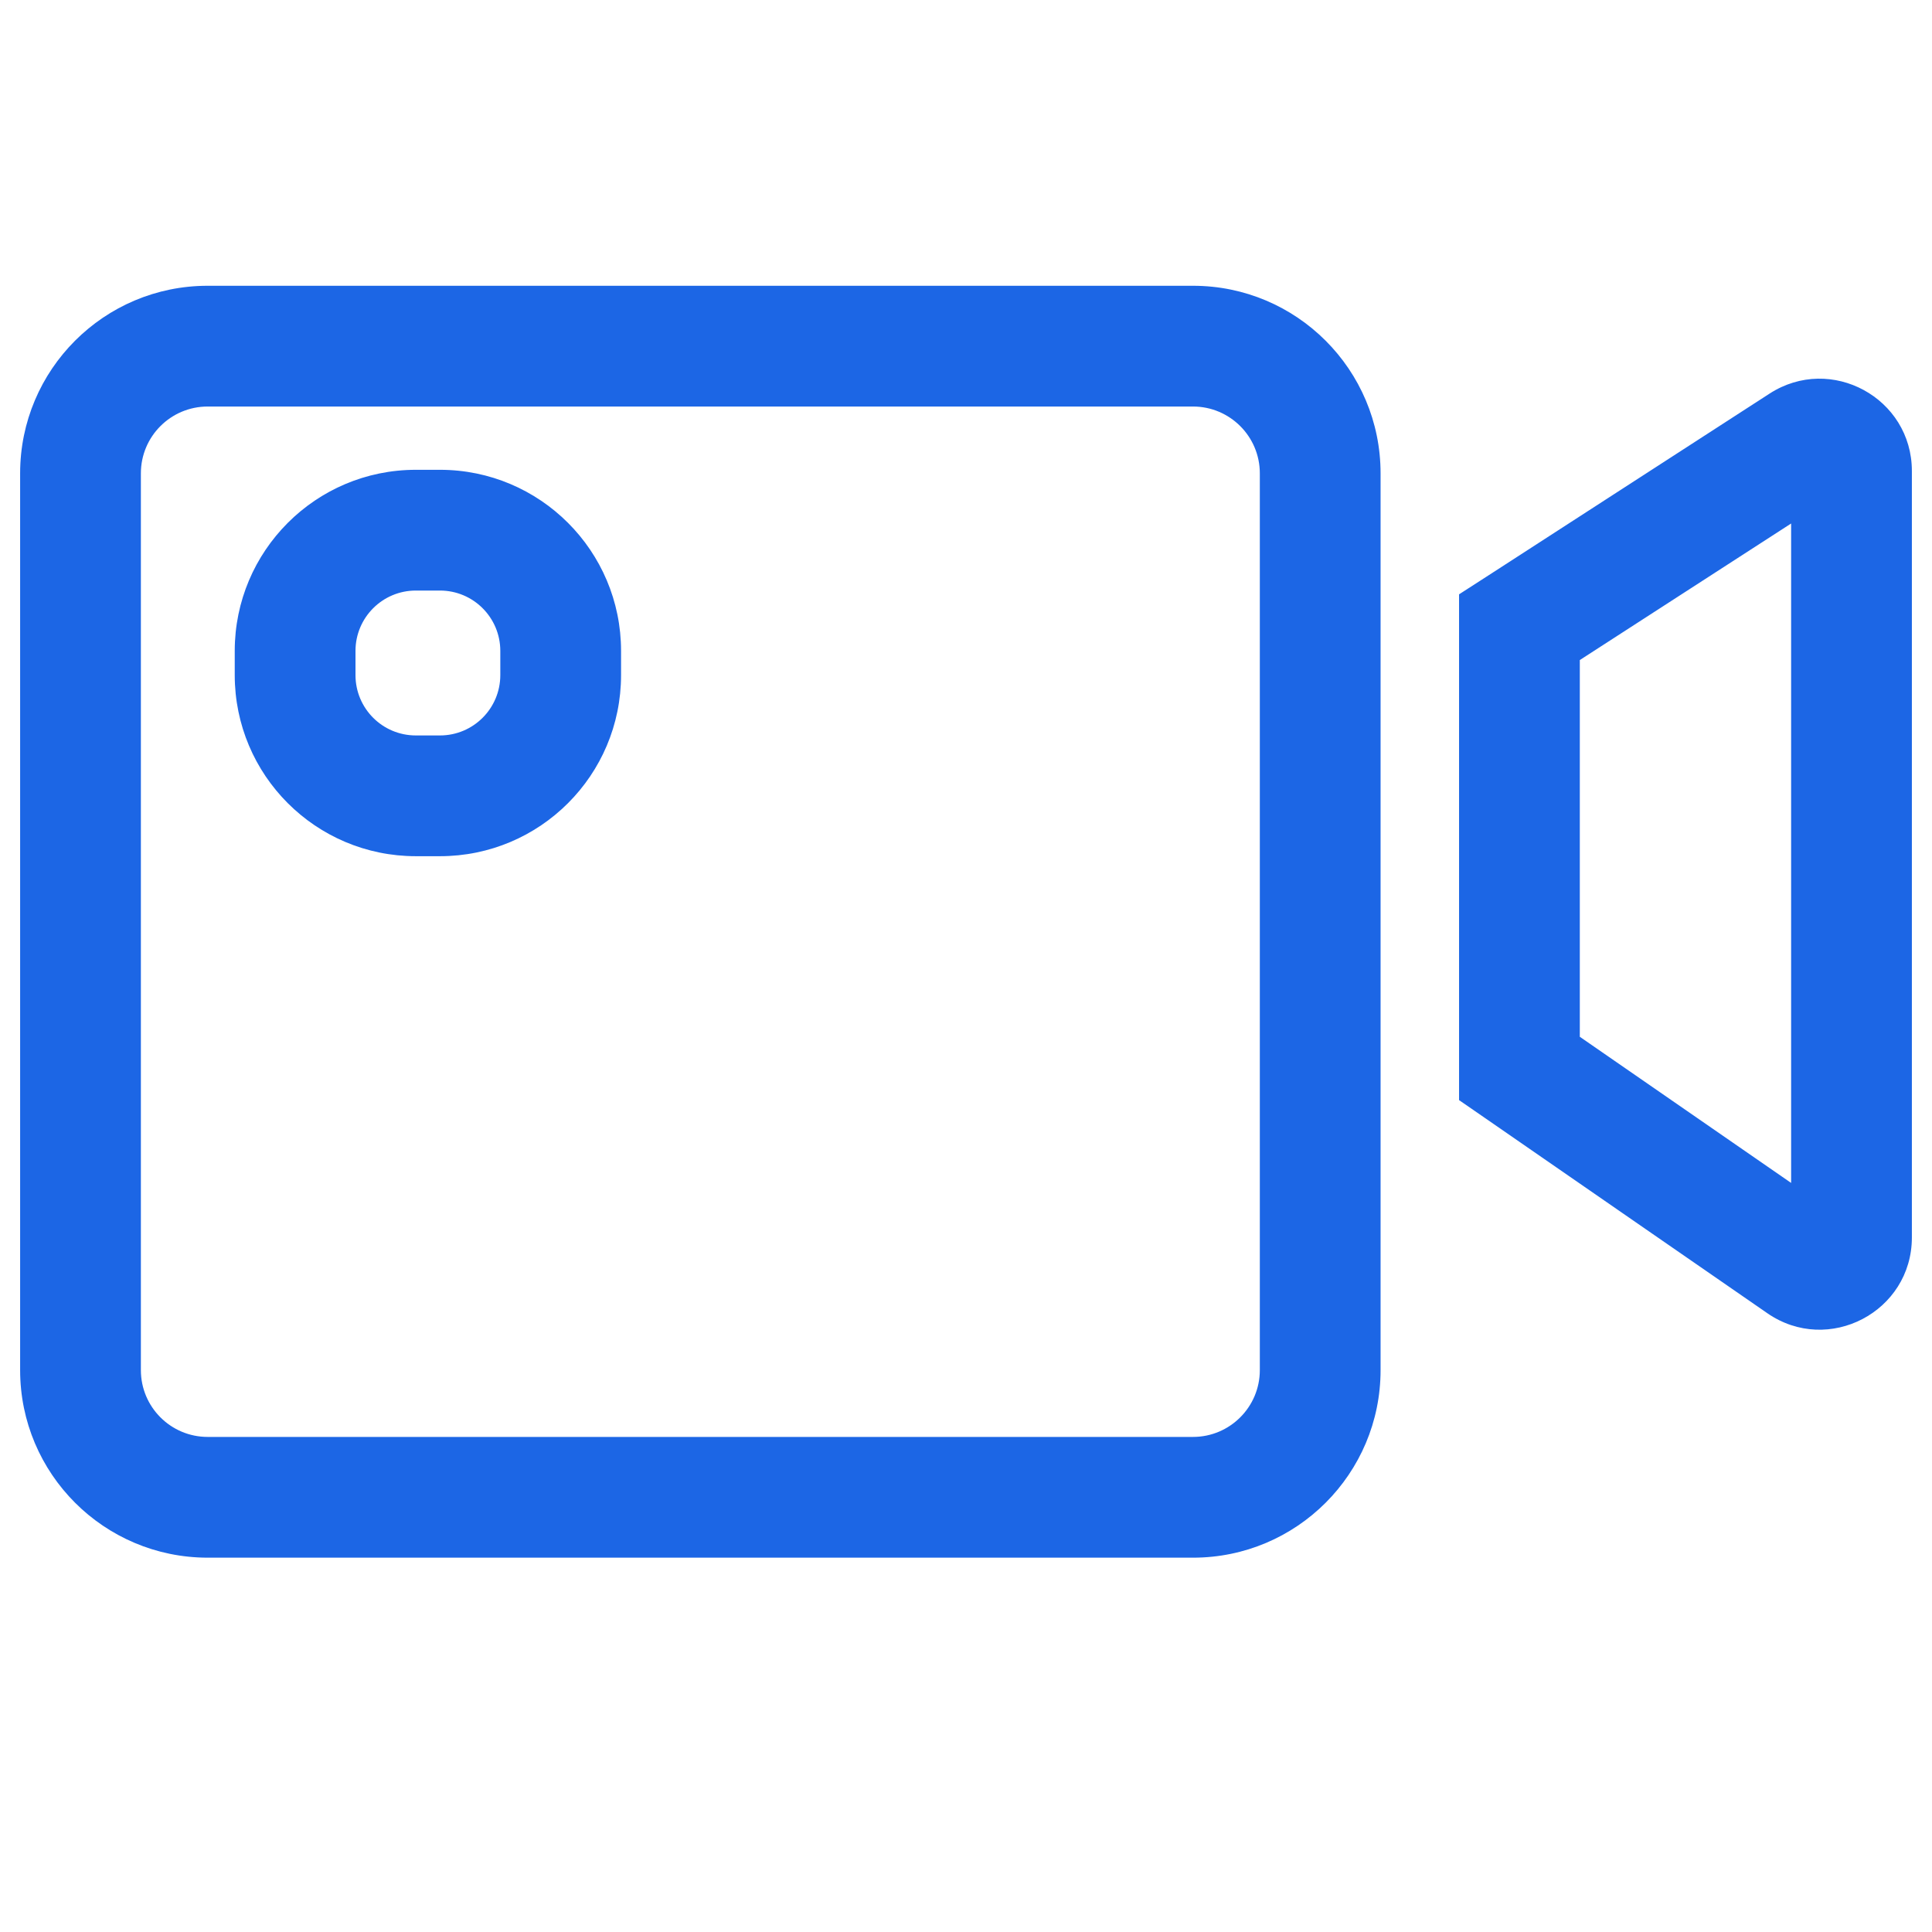
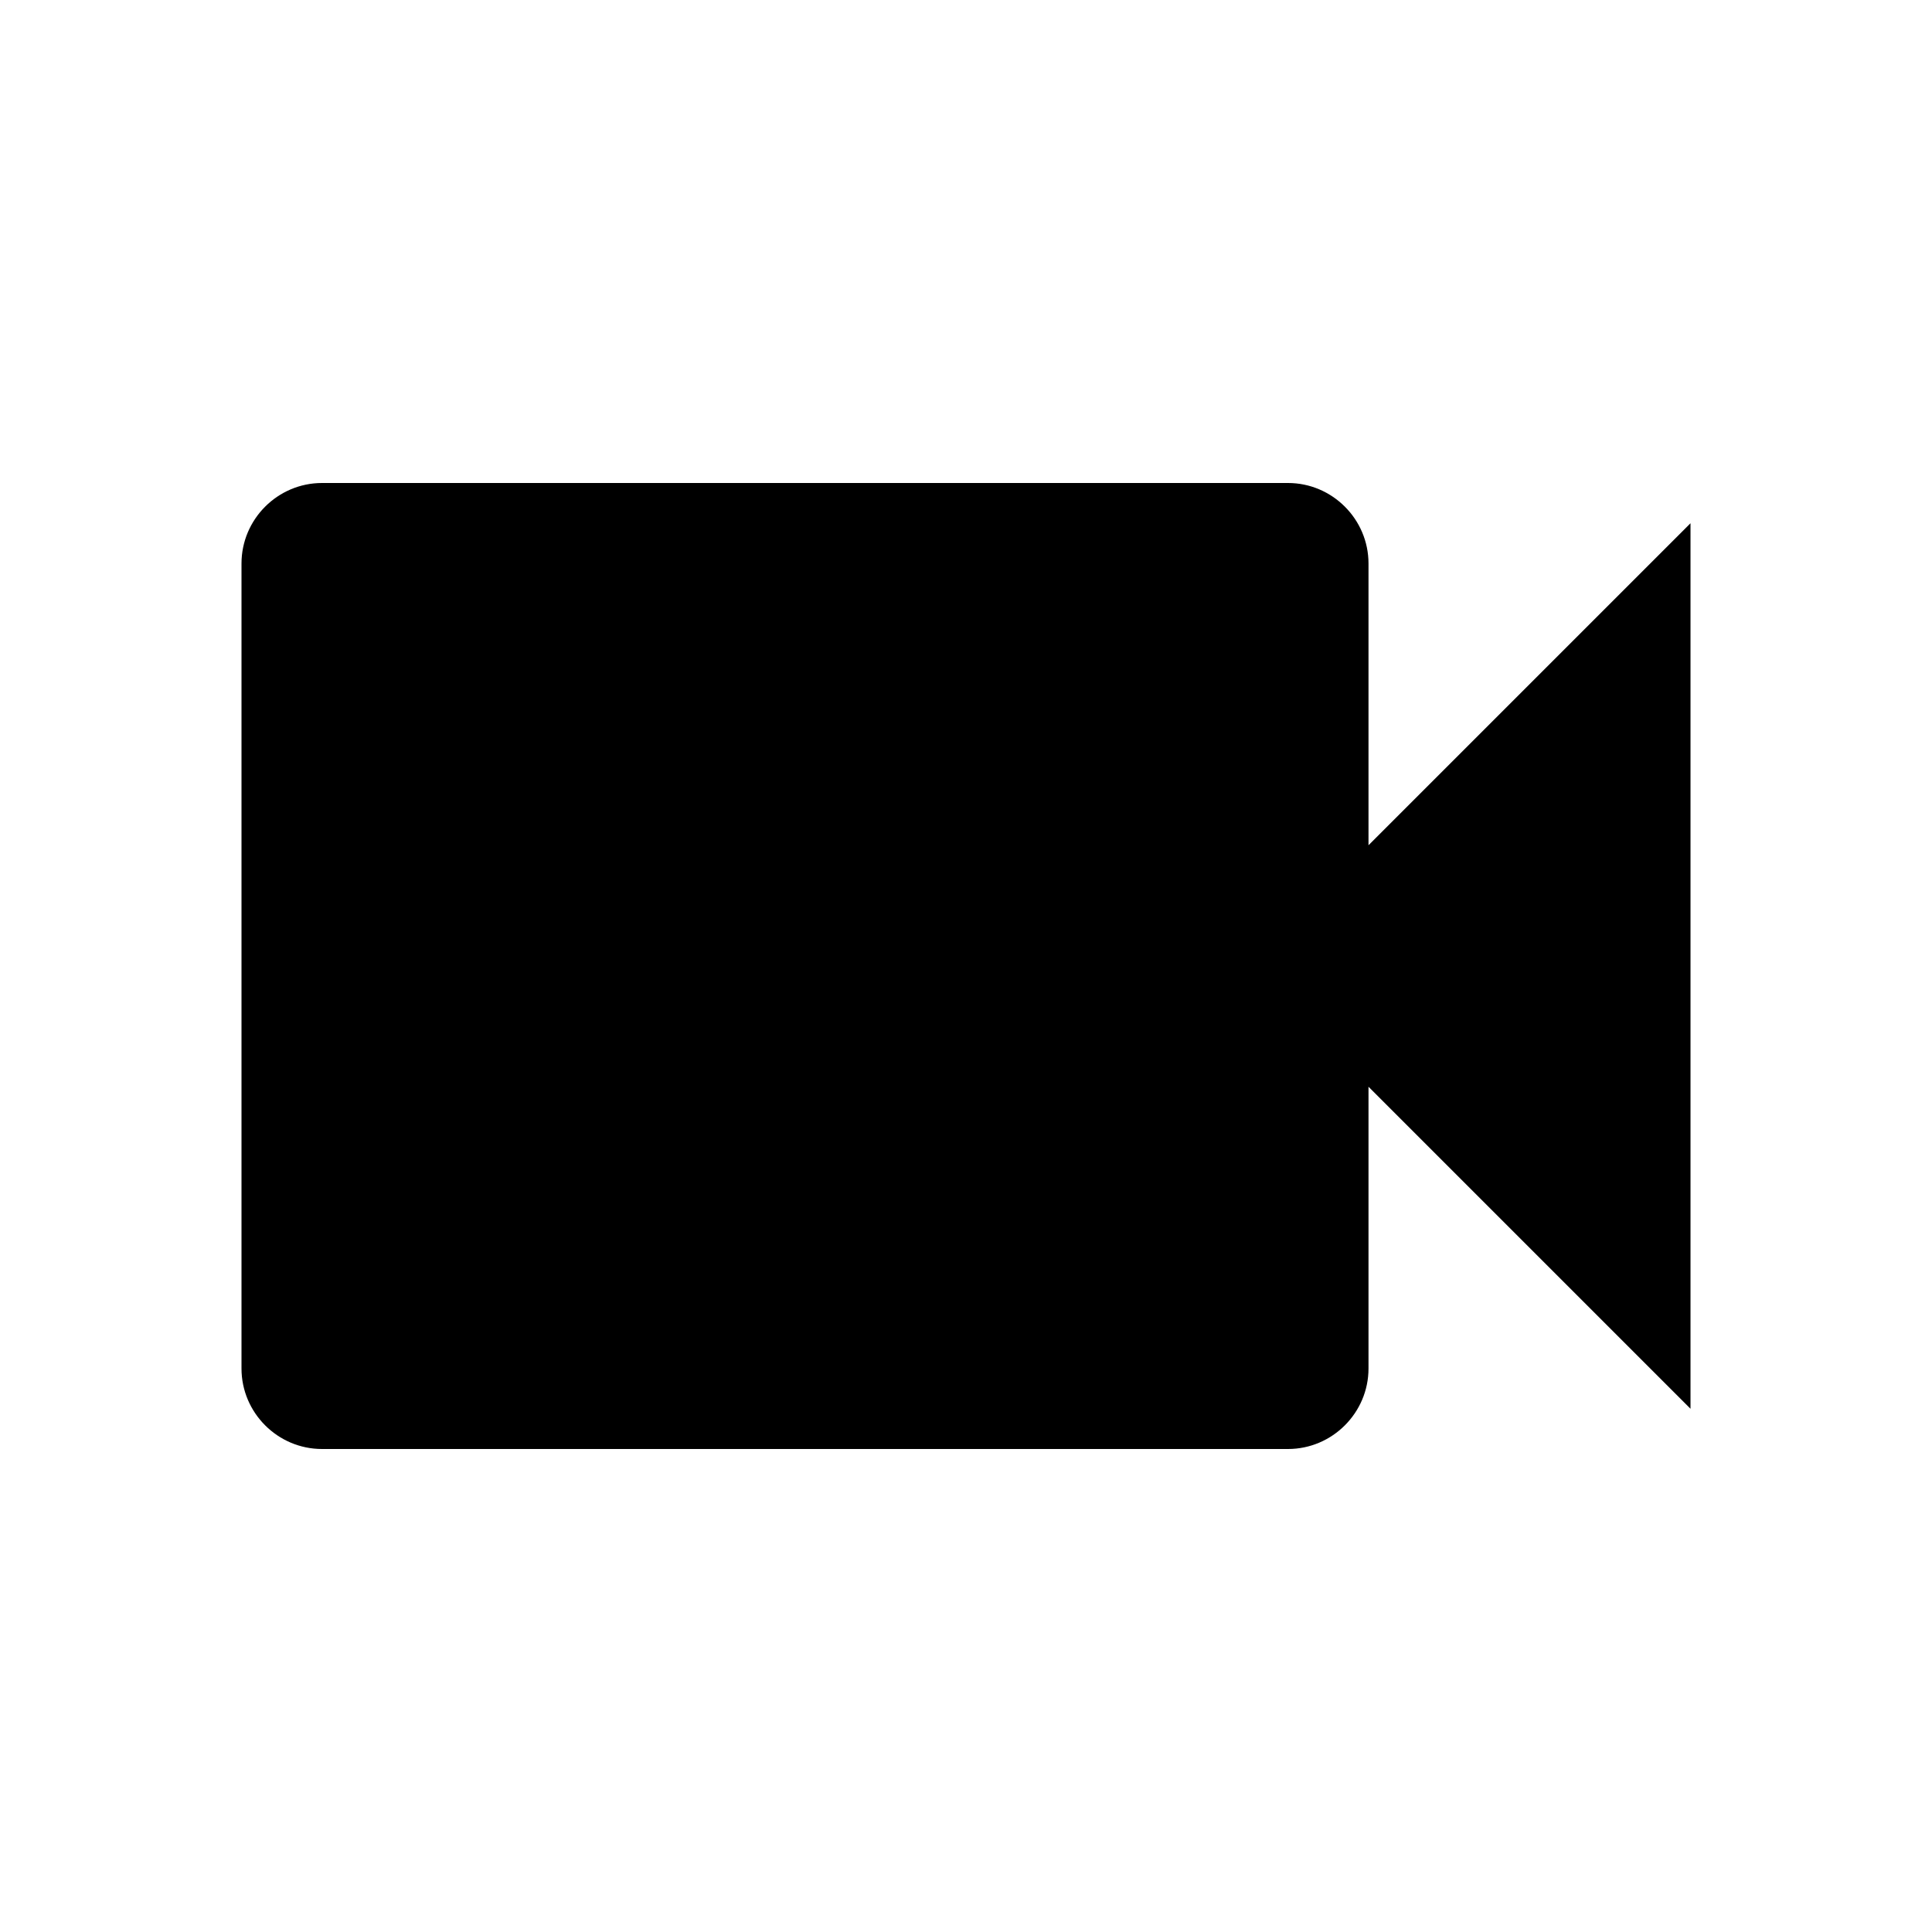
<svg xmlns="http://www.w3.org/2000/svg" width="24" height="24" viewBox="0 0 24 24" fill="none">
-   <path d="M2.58 4.3L2.579 3.55H2.58V4.3ZM1 5.88H0.25V5.88L1 5.88ZM14.82 4.3V3.55H14.82L14.82 4.3ZM16.4 5.88L17.15 5.88V5.88H16.4ZM14.82 18.6L14.82 19.35H14.82V18.6ZM2.58 18.6V19.35H2.579L2.58 18.6ZM6.965 8.086L7.715 8.086V8.086H6.965ZM5.166 6.586L5.166 5.836H5.166V6.586ZM3.666 8.086H2.916V8.086L3.666 8.086ZM5.166 9.886V10.636H5.166L5.166 9.886ZM18.875 13.273L18.448 13.889L18.125 13.666V13.273H18.875ZM22.38 15.697L21.954 16.313H21.954L22.38 15.697ZM18.875 7.791H18.125V7.383L18.468 7.162L18.875 7.791ZM22.39 5.519L22.798 6.149L22.798 6.149L22.39 5.519ZM2.58 4.3L2.58 5.05C2.121 5.05 1.75 5.422 1.75 5.88L1 5.88L0.25 5.88C0.25 4.593 1.293 3.55 2.579 3.55L2.58 4.3ZM14.82 4.3V5.05H2.58V4.3V3.55H14.82V4.3ZM16.4 5.88L15.65 5.88C15.65 5.422 15.278 5.05 14.82 5.05L14.82 4.3L14.82 3.55C16.107 3.55 17.15 4.593 17.15 5.88L16.4 5.88ZM16.4 17.02H15.65V5.88H16.4H17.15V17.02H16.4ZM14.82 18.6L14.82 17.85C15.278 17.85 15.65 17.478 15.65 17.02H16.4H17.15C17.15 18.307 16.107 19.35 14.82 19.35L14.82 18.6ZM2.58 18.6V17.85H14.82V18.6V19.35H2.58V18.6ZM1 17.02H1.75C1.75 17.478 2.121 17.85 2.58 17.85L2.58 18.6L2.579 19.35C1.293 19.349 0.25 18.307 0.25 17.02H1ZM1 5.88H1.75V17.02H1H0.25V5.88H1ZM5.465 6.586V5.836C6.708 5.836 7.715 6.844 7.715 8.086L6.965 8.086L6.215 8.086C6.215 7.672 5.88 7.336 5.465 7.336V6.586ZM5.166 6.586V5.836H5.465V6.586V7.336H5.166V6.586ZM3.666 8.086L2.916 8.086C2.916 6.844 3.923 5.836 5.166 5.836L5.166 6.586L5.166 7.336C4.751 7.336 4.416 7.672 4.416 8.086L3.666 8.086ZM3.666 8.386H2.916V8.086H3.666H4.416V8.386H3.666ZM5.166 9.886L5.166 10.636C3.923 10.636 2.916 9.629 2.916 8.386H3.666H4.416C4.416 8.8 4.751 9.136 5.166 9.136L5.166 9.886ZM5.465 9.886V10.636H5.166V9.886V9.136H5.465V9.886ZM6.965 8.386H7.715C7.715 9.629 6.708 10.636 5.465 10.636V9.886V9.136C5.88 9.136 6.215 8.8 6.215 8.386H6.965ZM6.965 8.086H7.715V8.386H6.965H6.215V8.086H6.965ZM18.875 13.273L19.302 12.656L22.807 15.08L22.38 15.697L21.954 16.313L18.448 13.889L18.875 13.273ZM18.875 7.791H19.625V13.273H18.875H18.125V7.791H18.875ZM22.39 5.519L22.798 6.149L19.282 8.421L18.875 7.791L18.468 7.162L21.983 4.889L22.39 5.519ZM23 5.851H22.25C22.25 6.132 22.561 6.302 22.798 6.149L22.39 5.519L21.983 4.889C22.745 4.397 23.75 4.944 23.75 5.851H23ZM23 15.372H22.25V5.851H23H23.75V15.372H23ZM22.38 15.697L22.807 15.08C22.571 14.917 22.25 15.085 22.25 15.372H23H23.75C23.75 16.295 22.713 16.838 21.954 16.313L22.38 15.697Z" fill="#1C66E5" />
+   <path d="M17 10.5V7C17 6.45 16.55 6 16 6H4C3.45 6 3 6.45 3 7V17C3 17.55 3.45 18 4 18H16C16.55 18 17 17.55 17 17V13.5L21 17.5V6.5L17 10.5Z" fill="currentColor" />
</svg>
